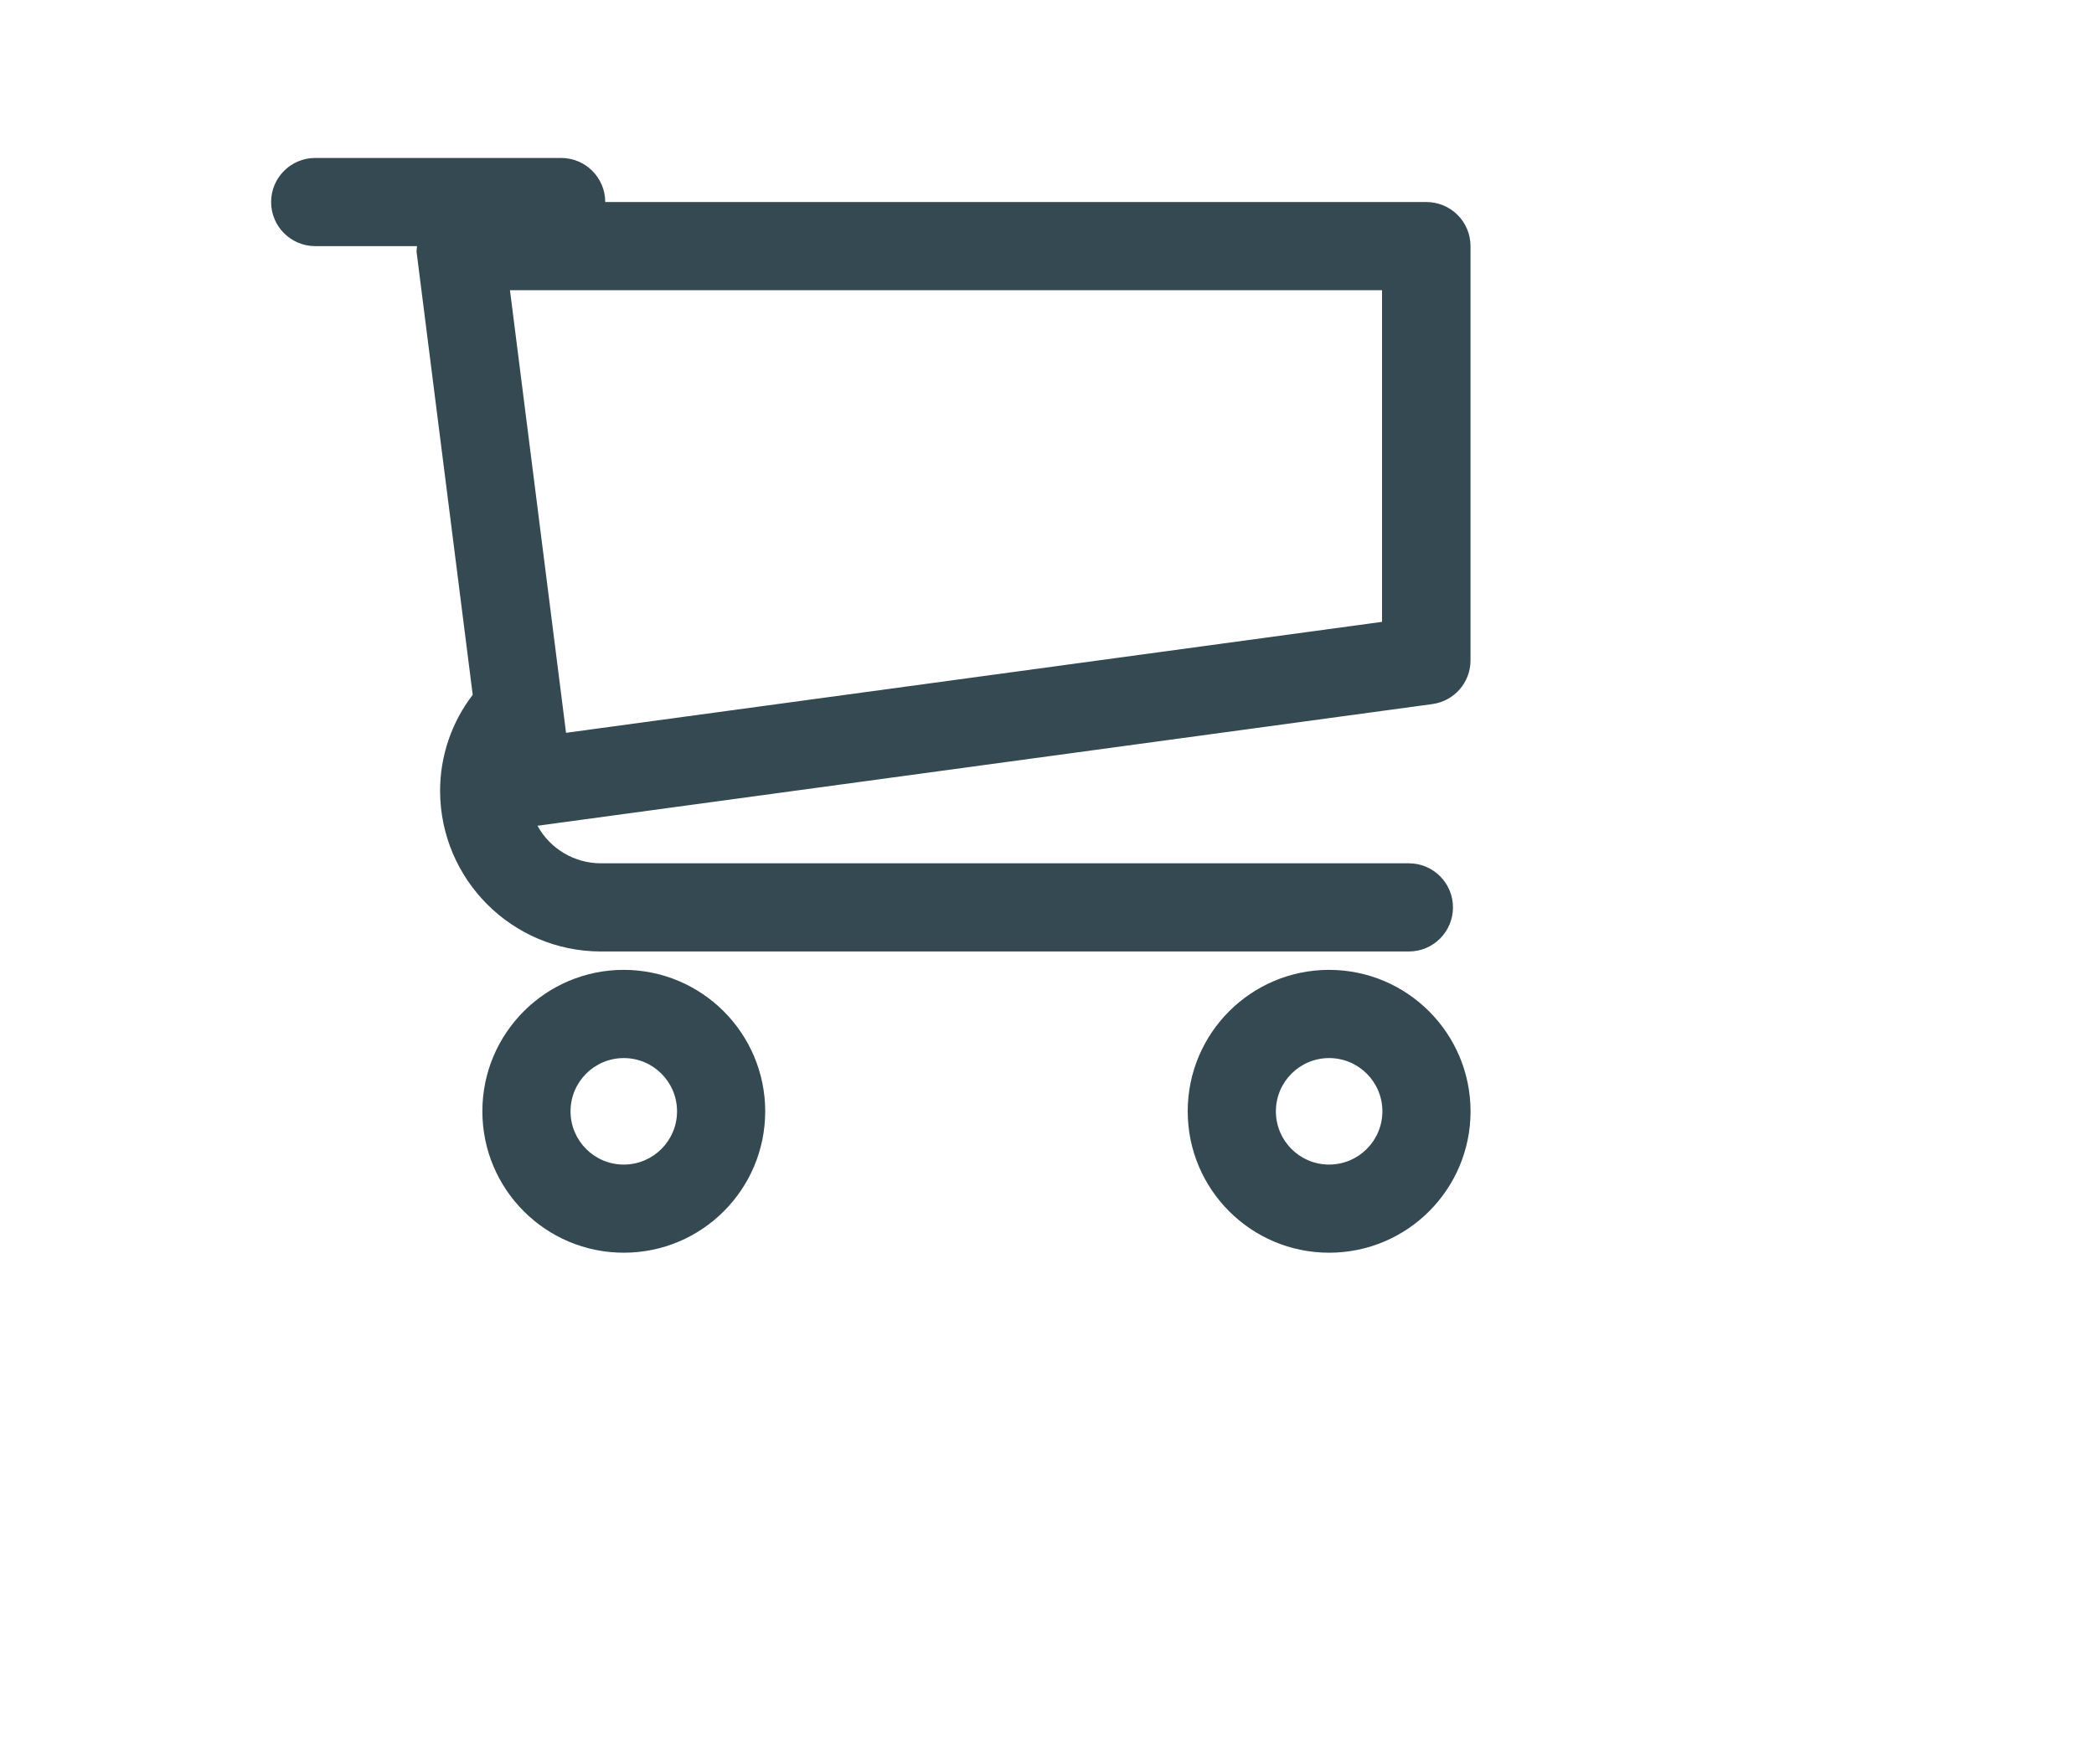
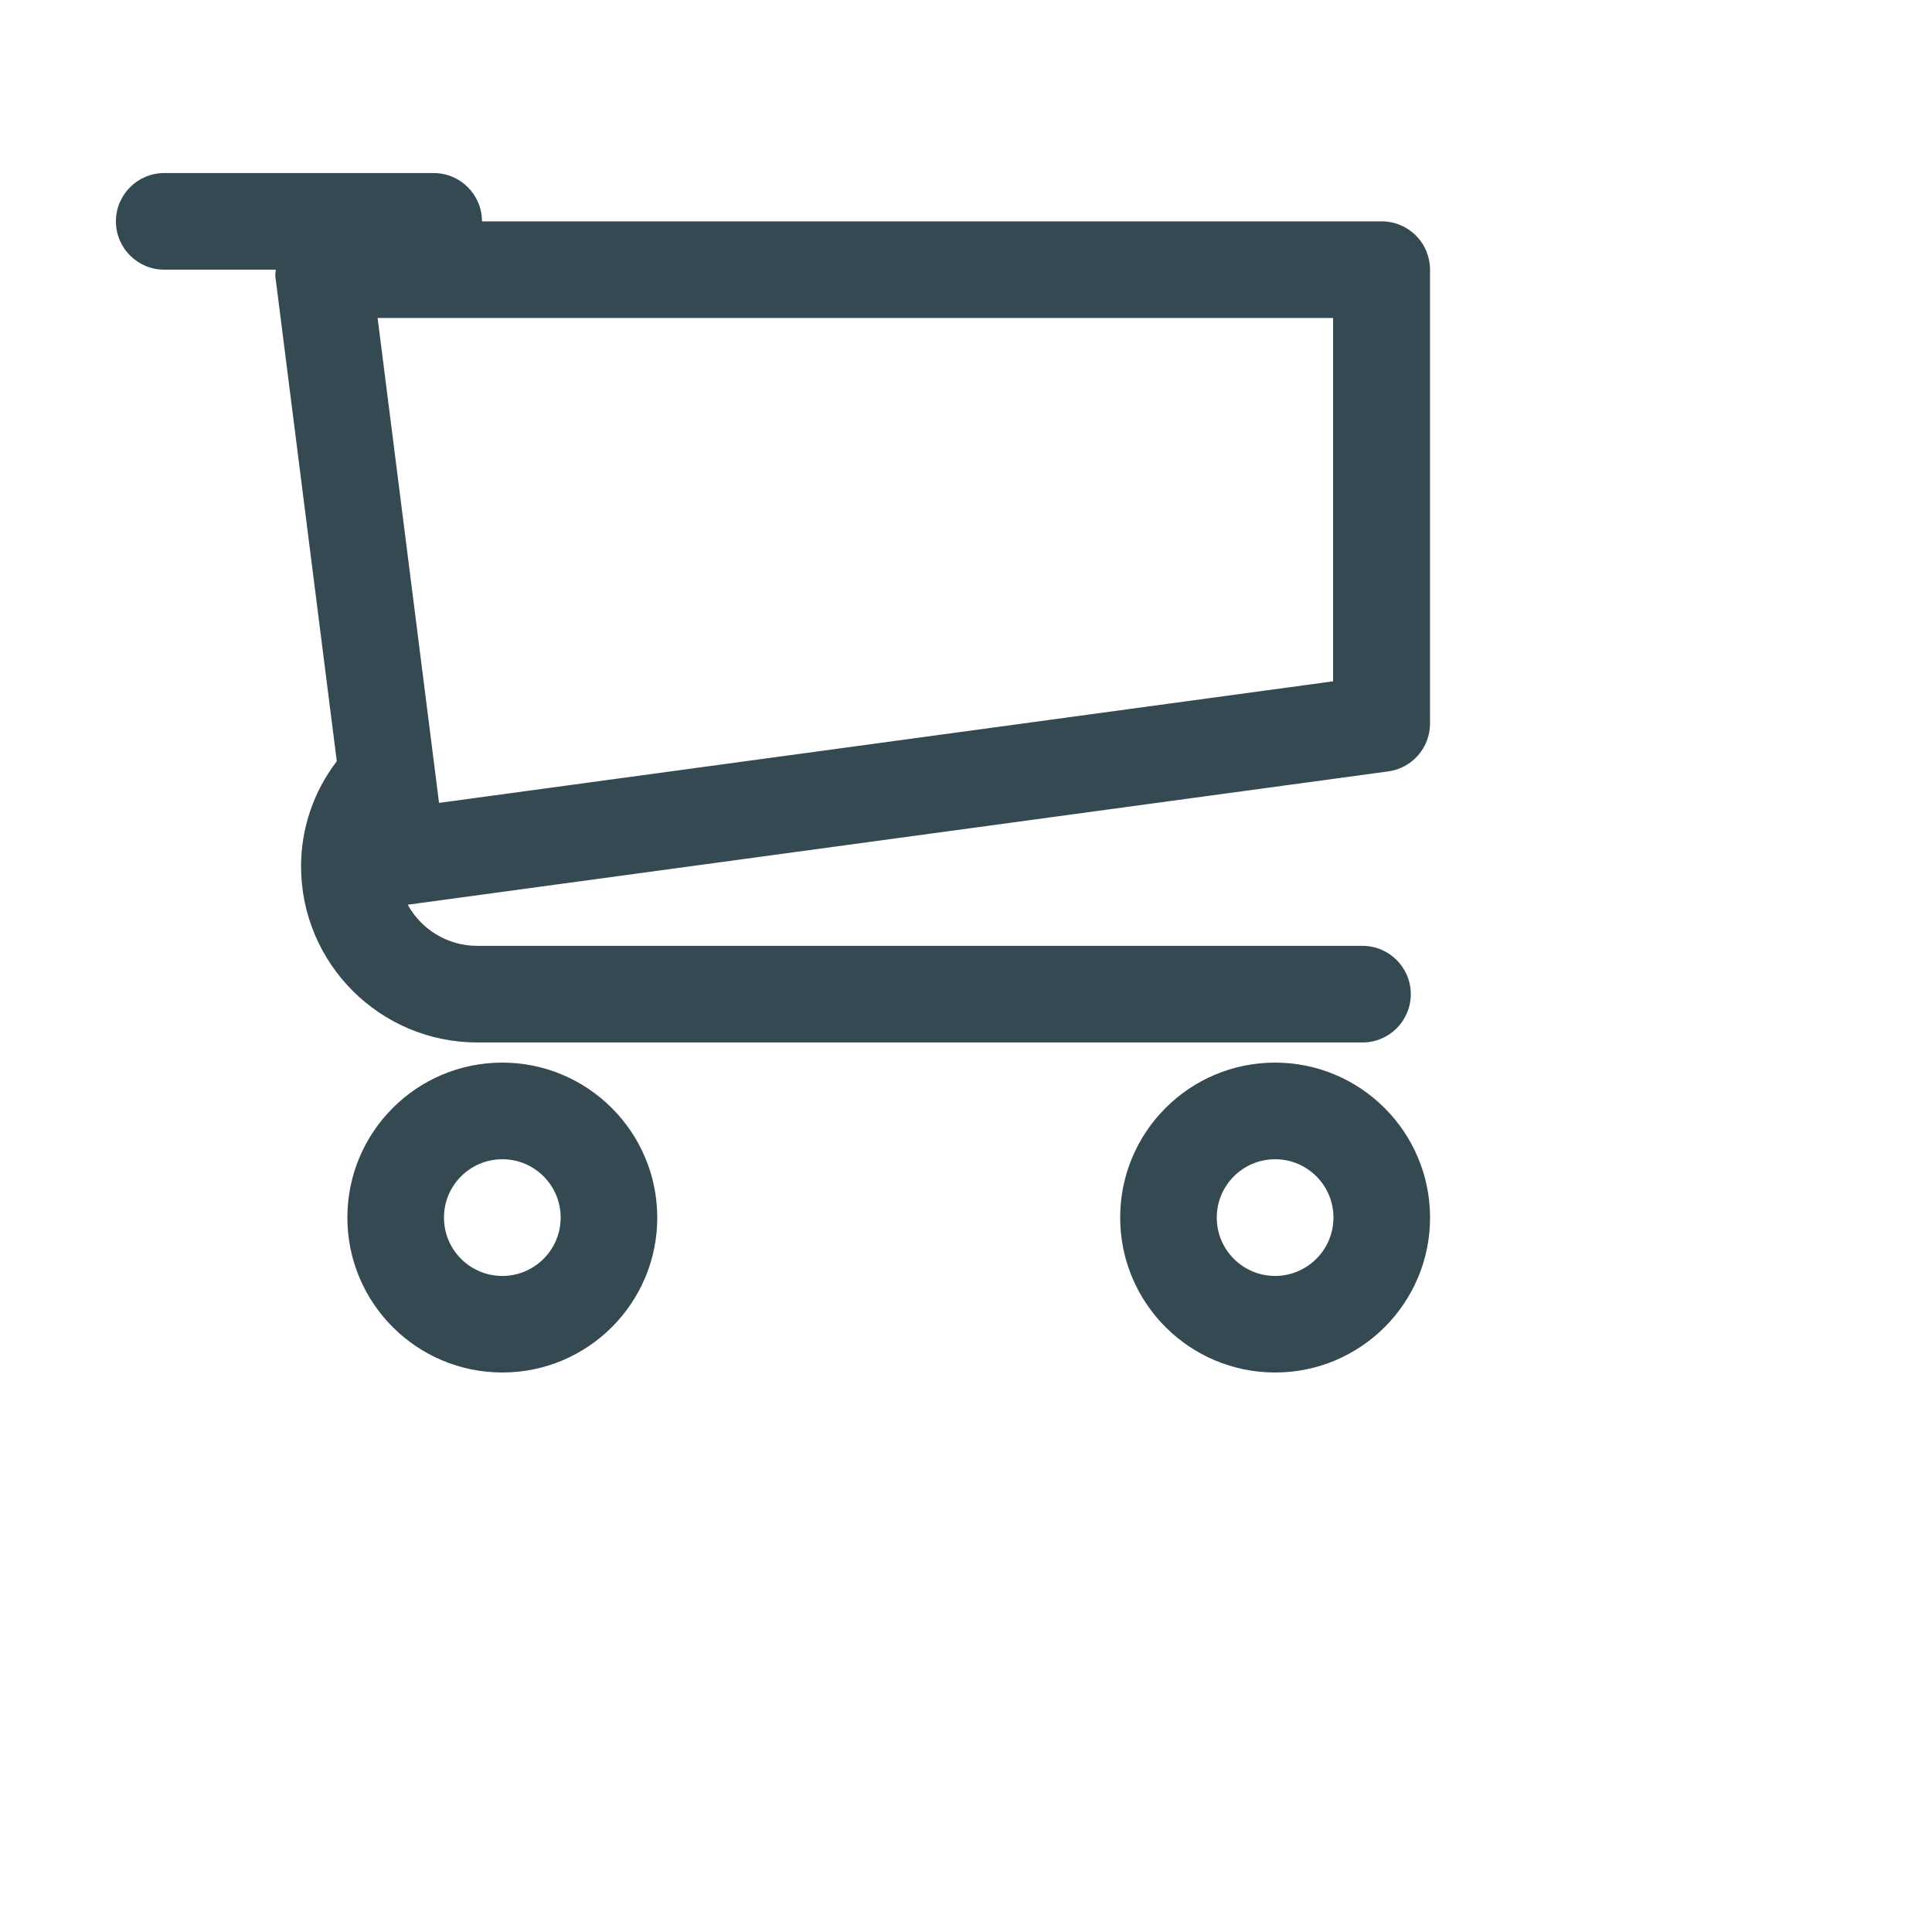
- <svg xmlns="http://www.w3.org/2000/svg" width="950px" height="800px" viewBox="0 0 40 40">
+ <svg xmlns="http://www.w3.org/2000/svg" width="950px" height="950px" viewBox="0 0 40 40">
  <defs>
    <clipPath id="clip-shoppingcart">
-       <rect width="40" height="40" />
+       <rect width="80" height="80" />
    </clipPath>
  </defs>
  <g id="shoppingcart" clip-path="url(#clip-shoppingcart)">
    <g id="Group_2537" data-name="Group 2537" transform="translate(0 -260)">
      <g id="Group_2520" data-name="Group 2520">
        <g id="Group_2519" data-name="Group 2519">
          <g id="Group_2518" data-name="Group 2518">
            <g id="Group_2517" data-name="Group 2517">
              <g id="Group_2516" data-name="Group 2516">
                <g id="Group_2515" data-name="Group 2515">
                  <g id="Group_2514" data-name="Group 2514">
                    <g id="Group_2513" data-name="Group 2513">
                      <path id="Path_3885" data-name="Path 3885" d="M28.6,264.583H9.979a1,1,0,0,0-1-1H3.4a1,1,0,1,0,0,2h2.31a1.071,1.071,0,0,0-.011.126l1.274,10.052a3.573,3.573,0,0,0-.74,2.177,3.65,3.65,0,0,0,3.646,3.645H28.209a1,1,0,1,0,0-2H9.875a1.64,1.64,0,0,1-1.433-.852l20.3-2.76a1,1,0,0,0,.865-.992v-9.4A1,1,0,0,0,28.6,264.583Zm-1,9.523-18.51,2.517-1.272-10.04H27.6Z" fill="#344952" />
                    </g>
                  </g>
                </g>
              </g>
            </g>
          </g>
        </g>
      </g>
      <g id="Group_2528" data-name="Group 2528">
        <g id="Group_2527" data-name="Group 2527">
          <g id="Group_2526" data-name="Group 2526">
            <g id="Group_2525" data-name="Group 2525">
              <g id="Group_2524" data-name="Group 2524">
                <g id="Group_2523" data-name="Group 2523">
                  <g id="Group_2522" data-name="Group 2522">
                    <g id="Group_2521" data-name="Group 2521">
                      <path id="Path_3886" data-name="Path 3886" d="M10.4,282a3.208,3.208,0,1,0,3.208,3.208A3.212,3.212,0,0,0,10.4,282Zm0,4.417a1.208,1.208,0,1,1,1.208-1.209A1.209,1.209,0,0,1,10.4,286.417Z" fill="#344952" />
                    </g>
                  </g>
                </g>
              </g>
            </g>
          </g>
        </g>
      </g>
      <g id="Group_2536" data-name="Group 2536">
        <g id="Group_2535" data-name="Group 2535">
          <g id="Group_2534" data-name="Group 2534">
            <g id="Group_2533" data-name="Group 2533">
              <g id="Group_2532" data-name="Group 2532">
                <g id="Group_2531" data-name="Group 2531">
                  <g id="Group_2530" data-name="Group 2530">
                    <g id="Group_2529" data-name="Group 2529">
                      <path id="Path_3887" data-name="Path 3887" d="M26.4,282a3.208,3.208,0,1,0,3.208,3.208A3.212,3.212,0,0,0,26.4,282Zm0,4.417a1.208,1.208,0,1,1,1.208-1.209A1.21,1.21,0,0,1,26.4,286.417Z" fill="#344952" />
                    </g>
                  </g>
                </g>
              </g>
            </g>
          </g>
        </g>
      </g>
    </g>
  </g>
</svg>
